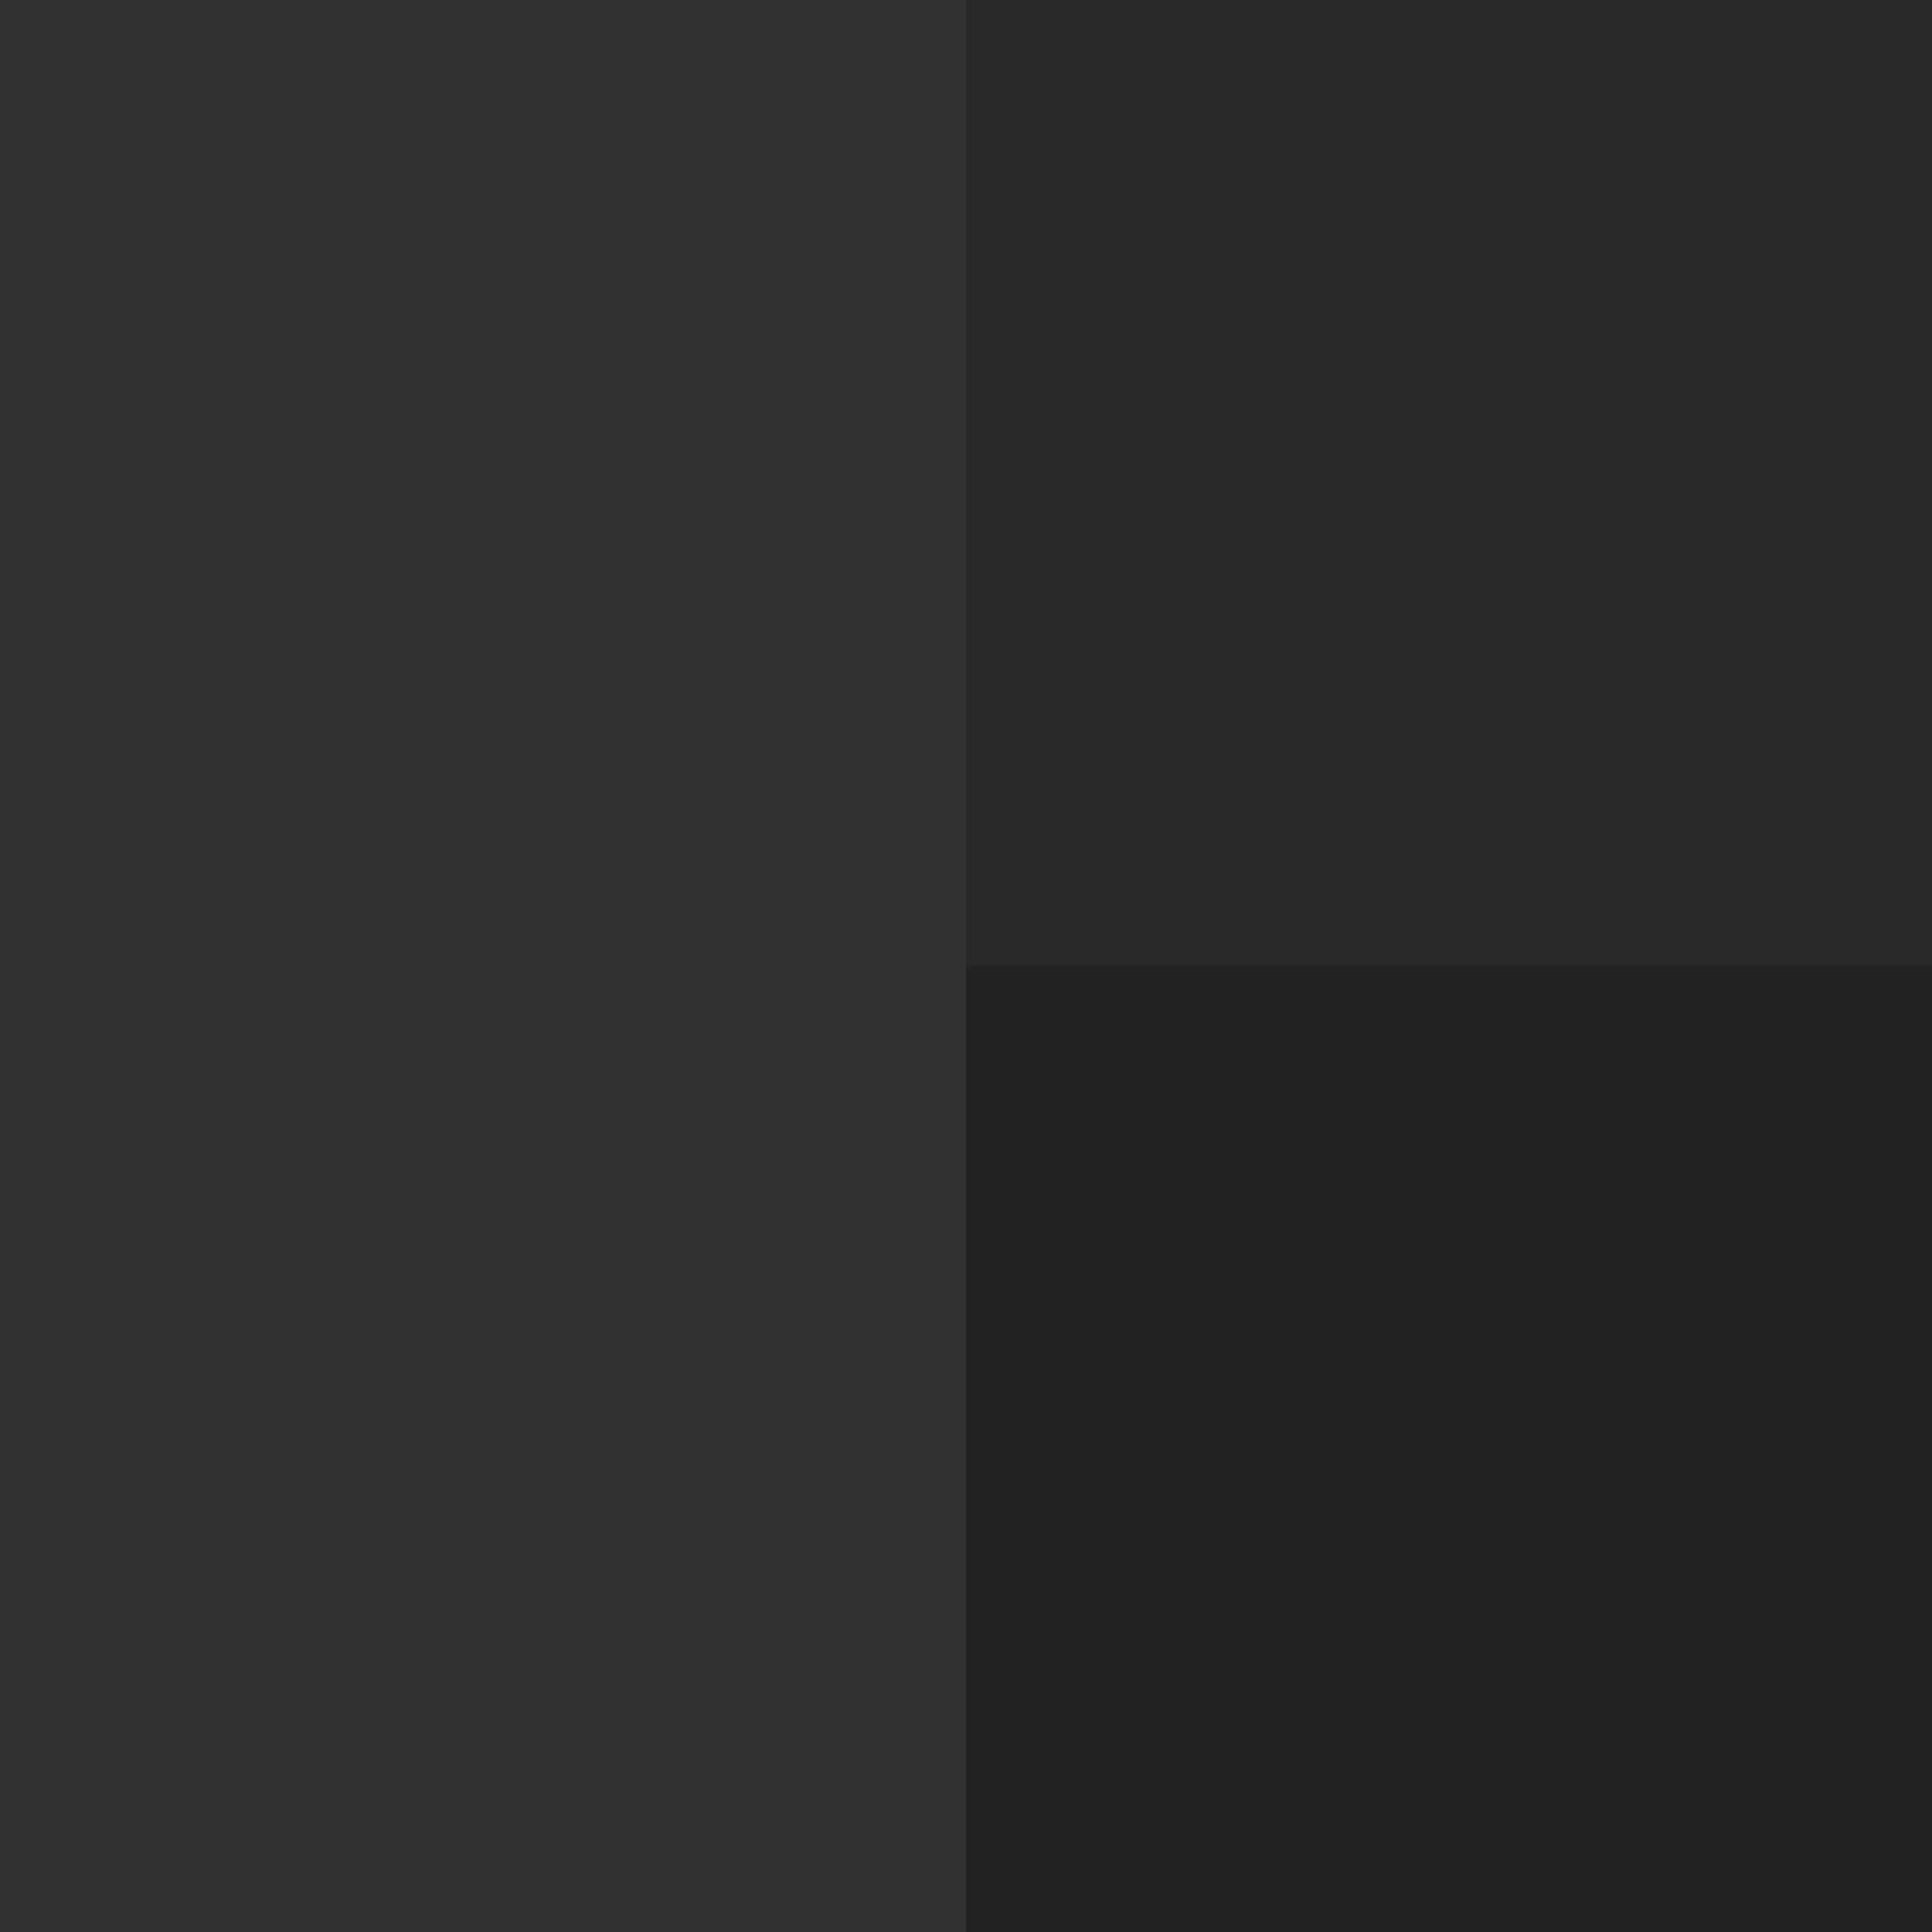
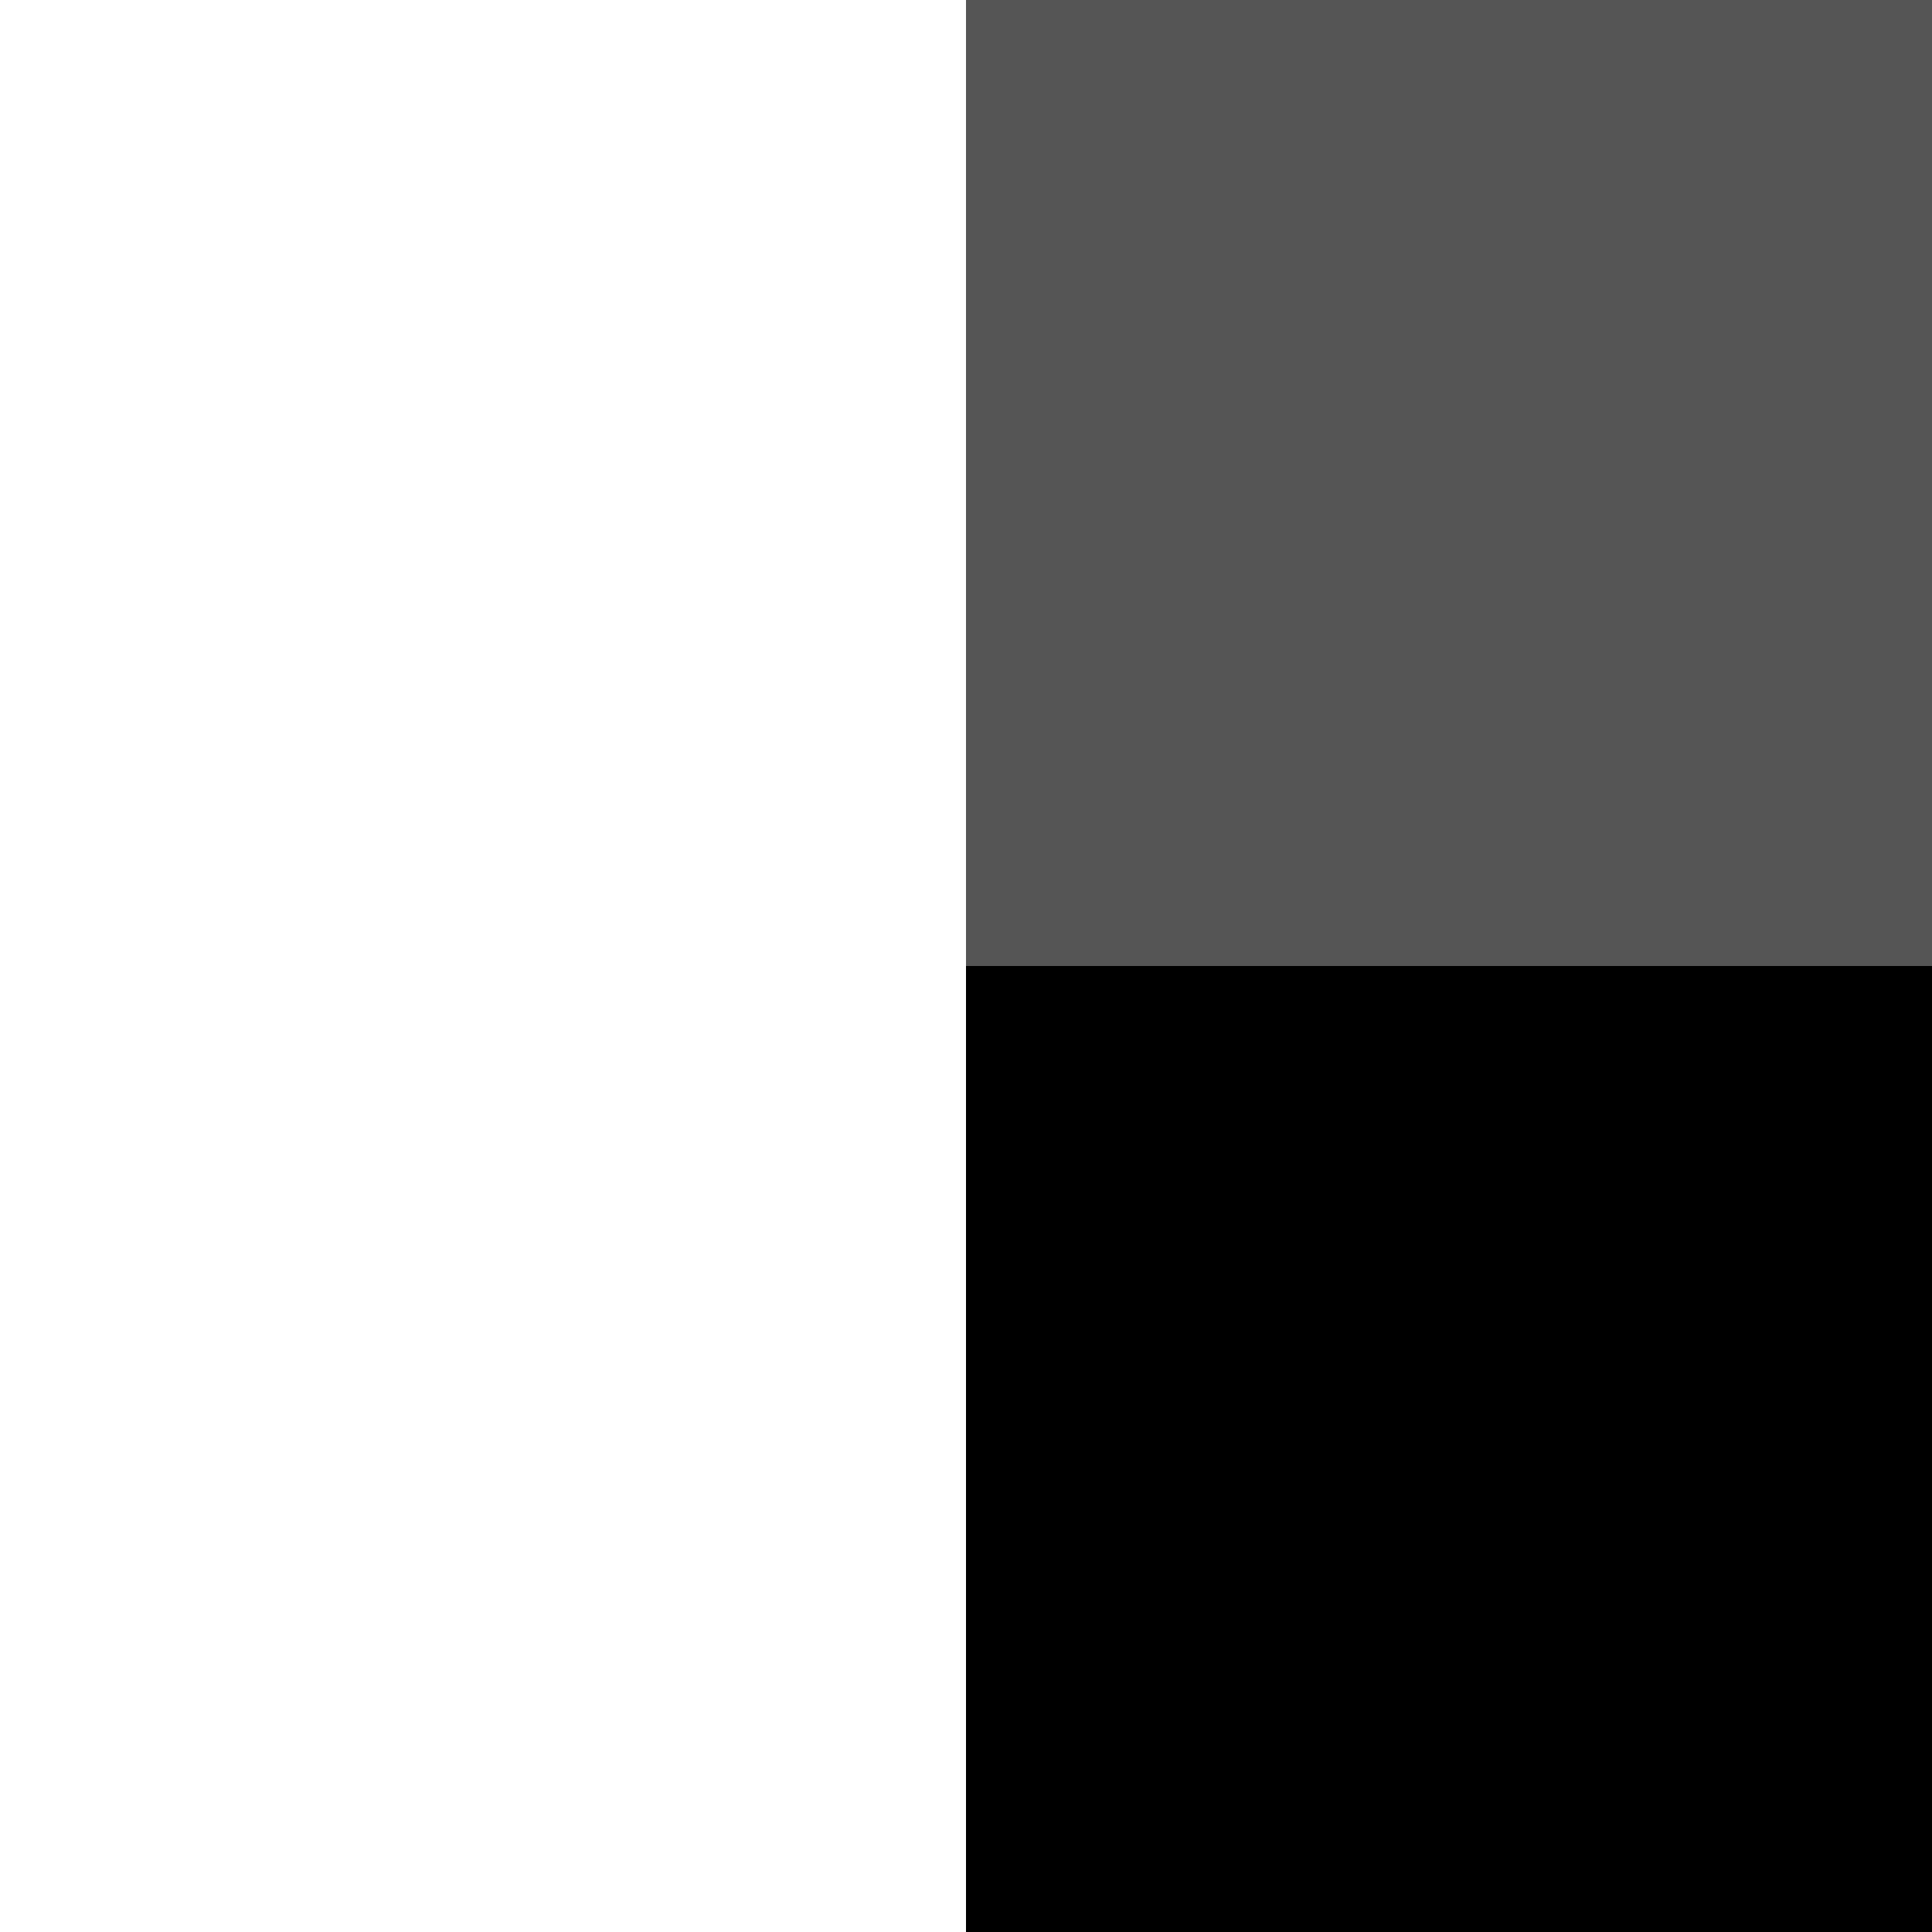
<svg xmlns="http://www.w3.org/2000/svg" width="100px" height="100px" version="1.1">
-   <rect x="0" y="50" width="50" height="50" fill="rgb(51,51,51)" />
-   <rect x="0" y="0" width="50" height="50" fill="rgb(51,51,51)" />
-   <rect x="50" y="50" width="50" height="50" fill="rgb(35,35,35)" />
-   <rect x="50" y="0" width="50" height="50" fill="rgb(40,40,40)" />
+   <rect x="0" y="50" width="50" height="50" fill="rgb(255,255,255)" />
+   <rect x="0" y="0" width="50" height="50" fill="rgb(255,255,255)" />
+   <rect x="50" y="50" width="50" height="50" fill="rgb(0,0,0)" />
+   <rect x="50" y="0" width="50" height="50" fill="rgb(85,85,85)" />
</svg>
